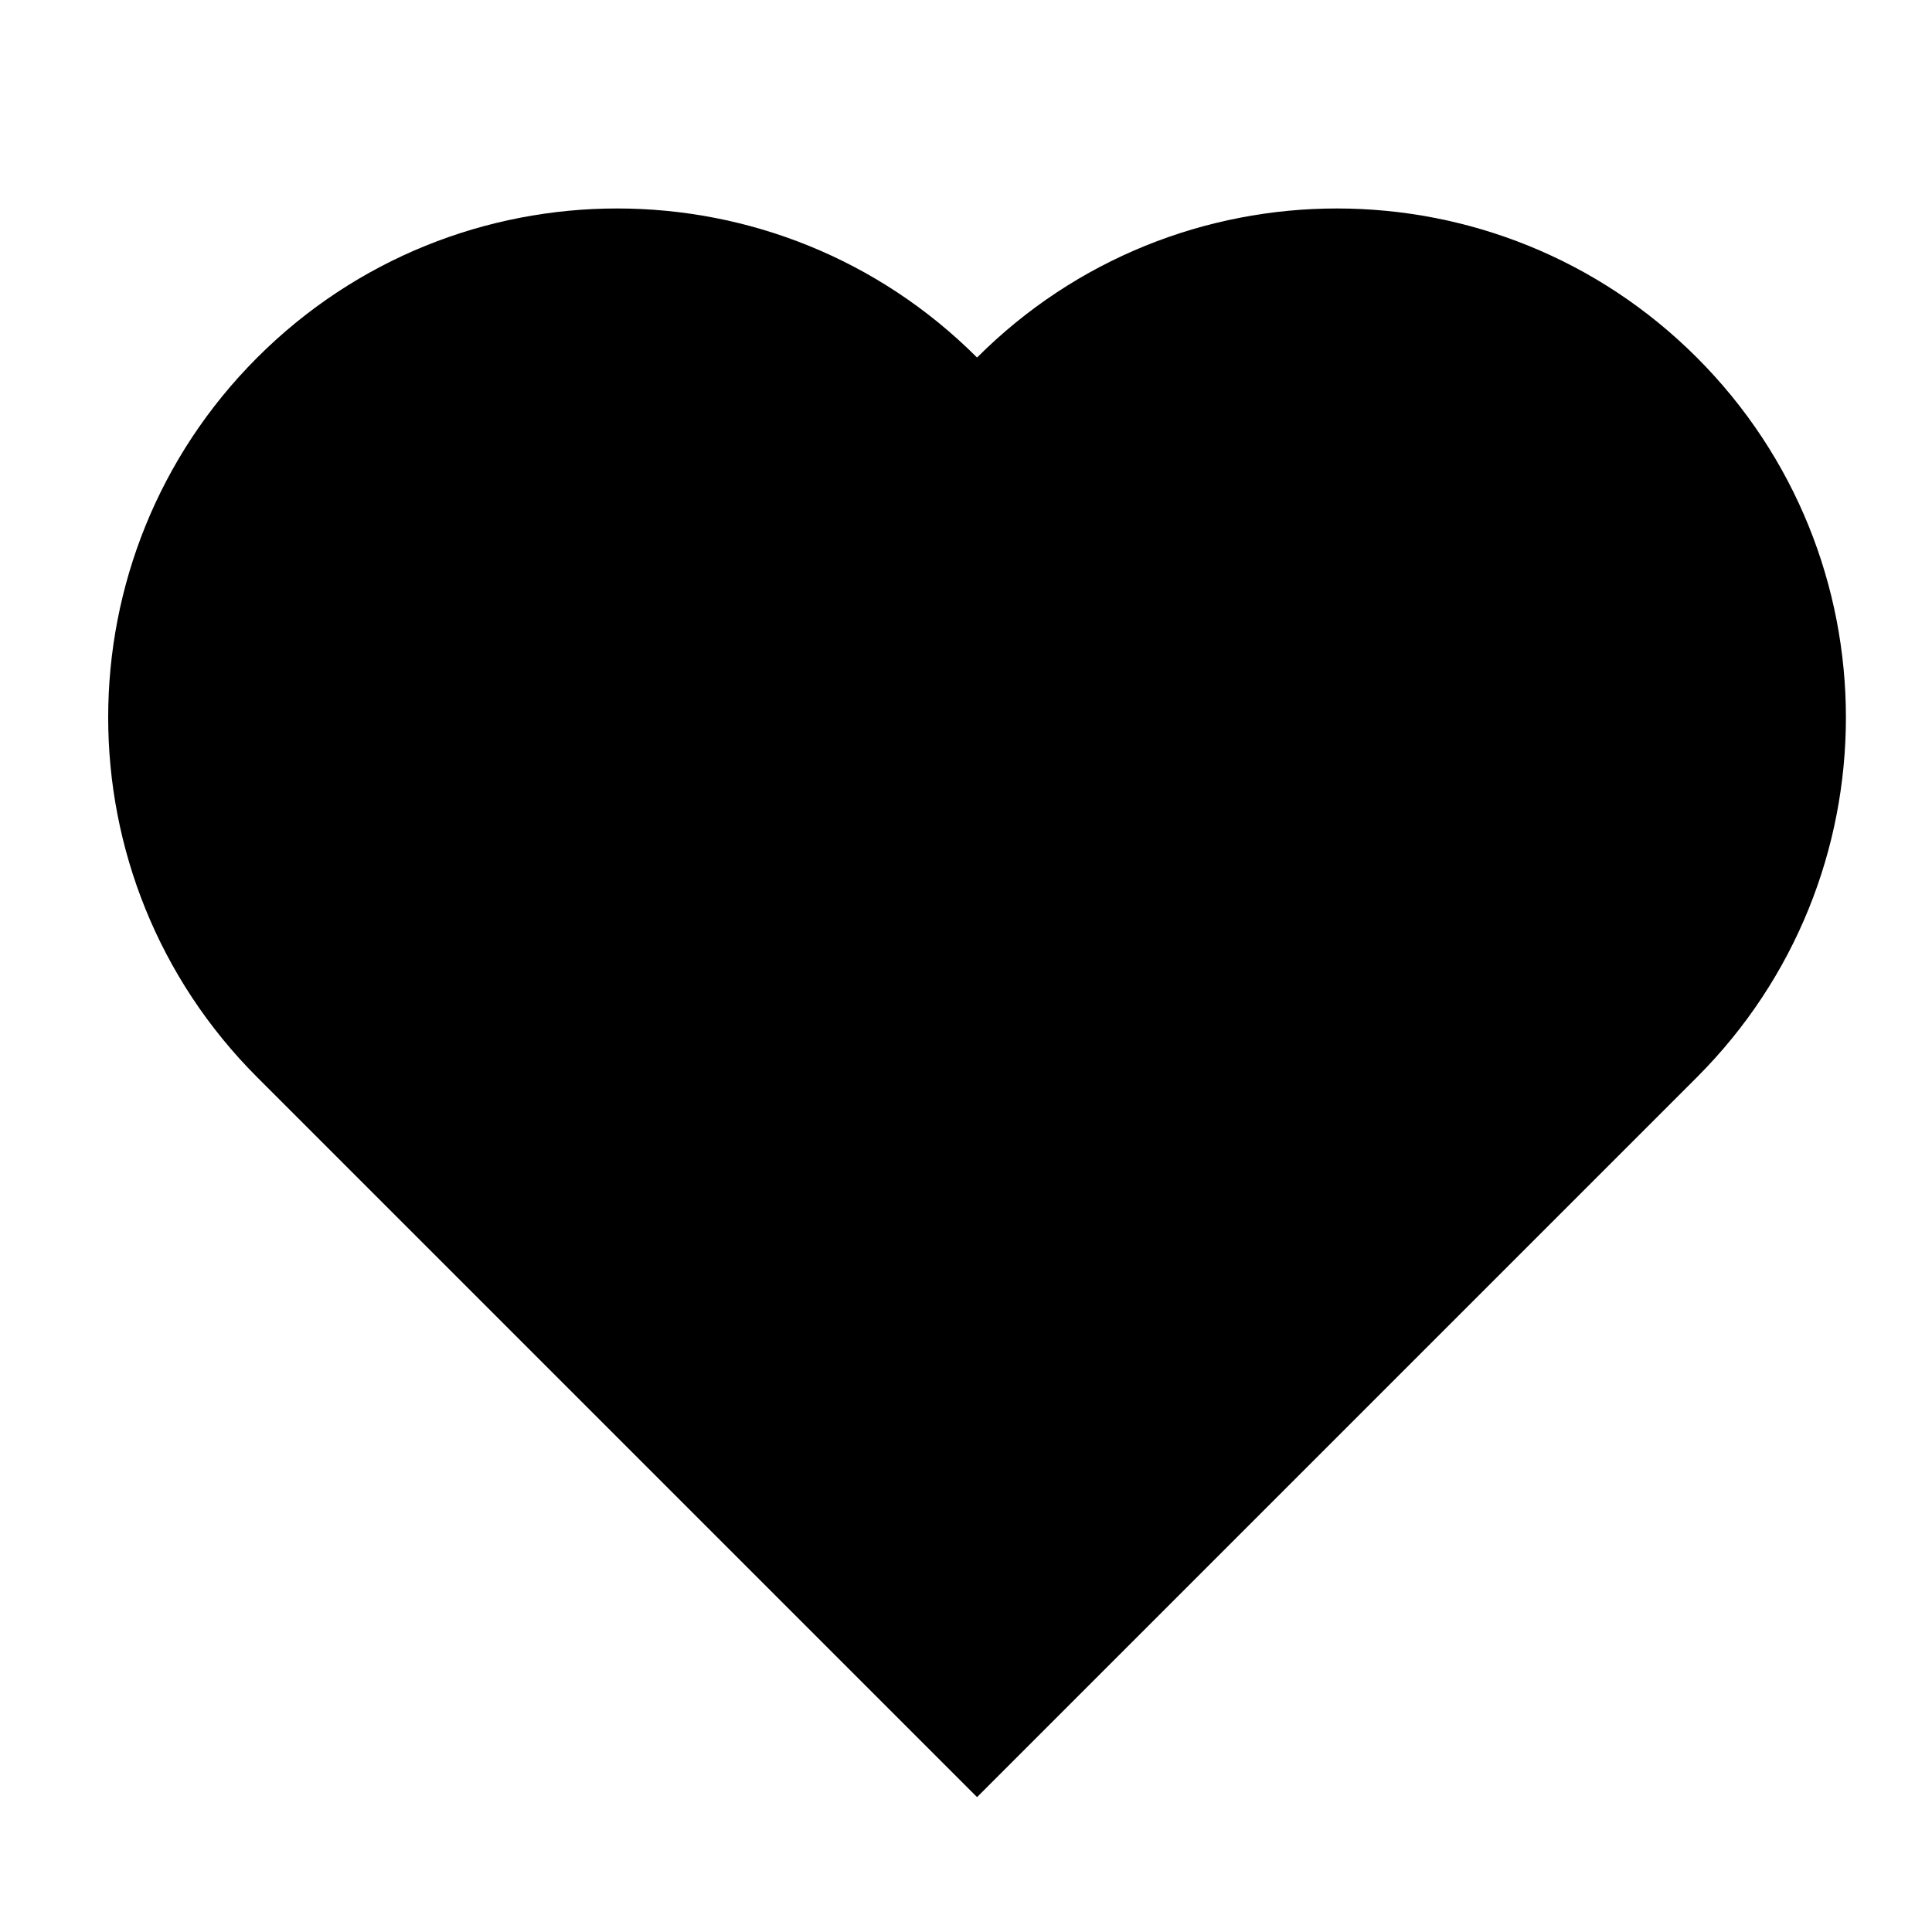
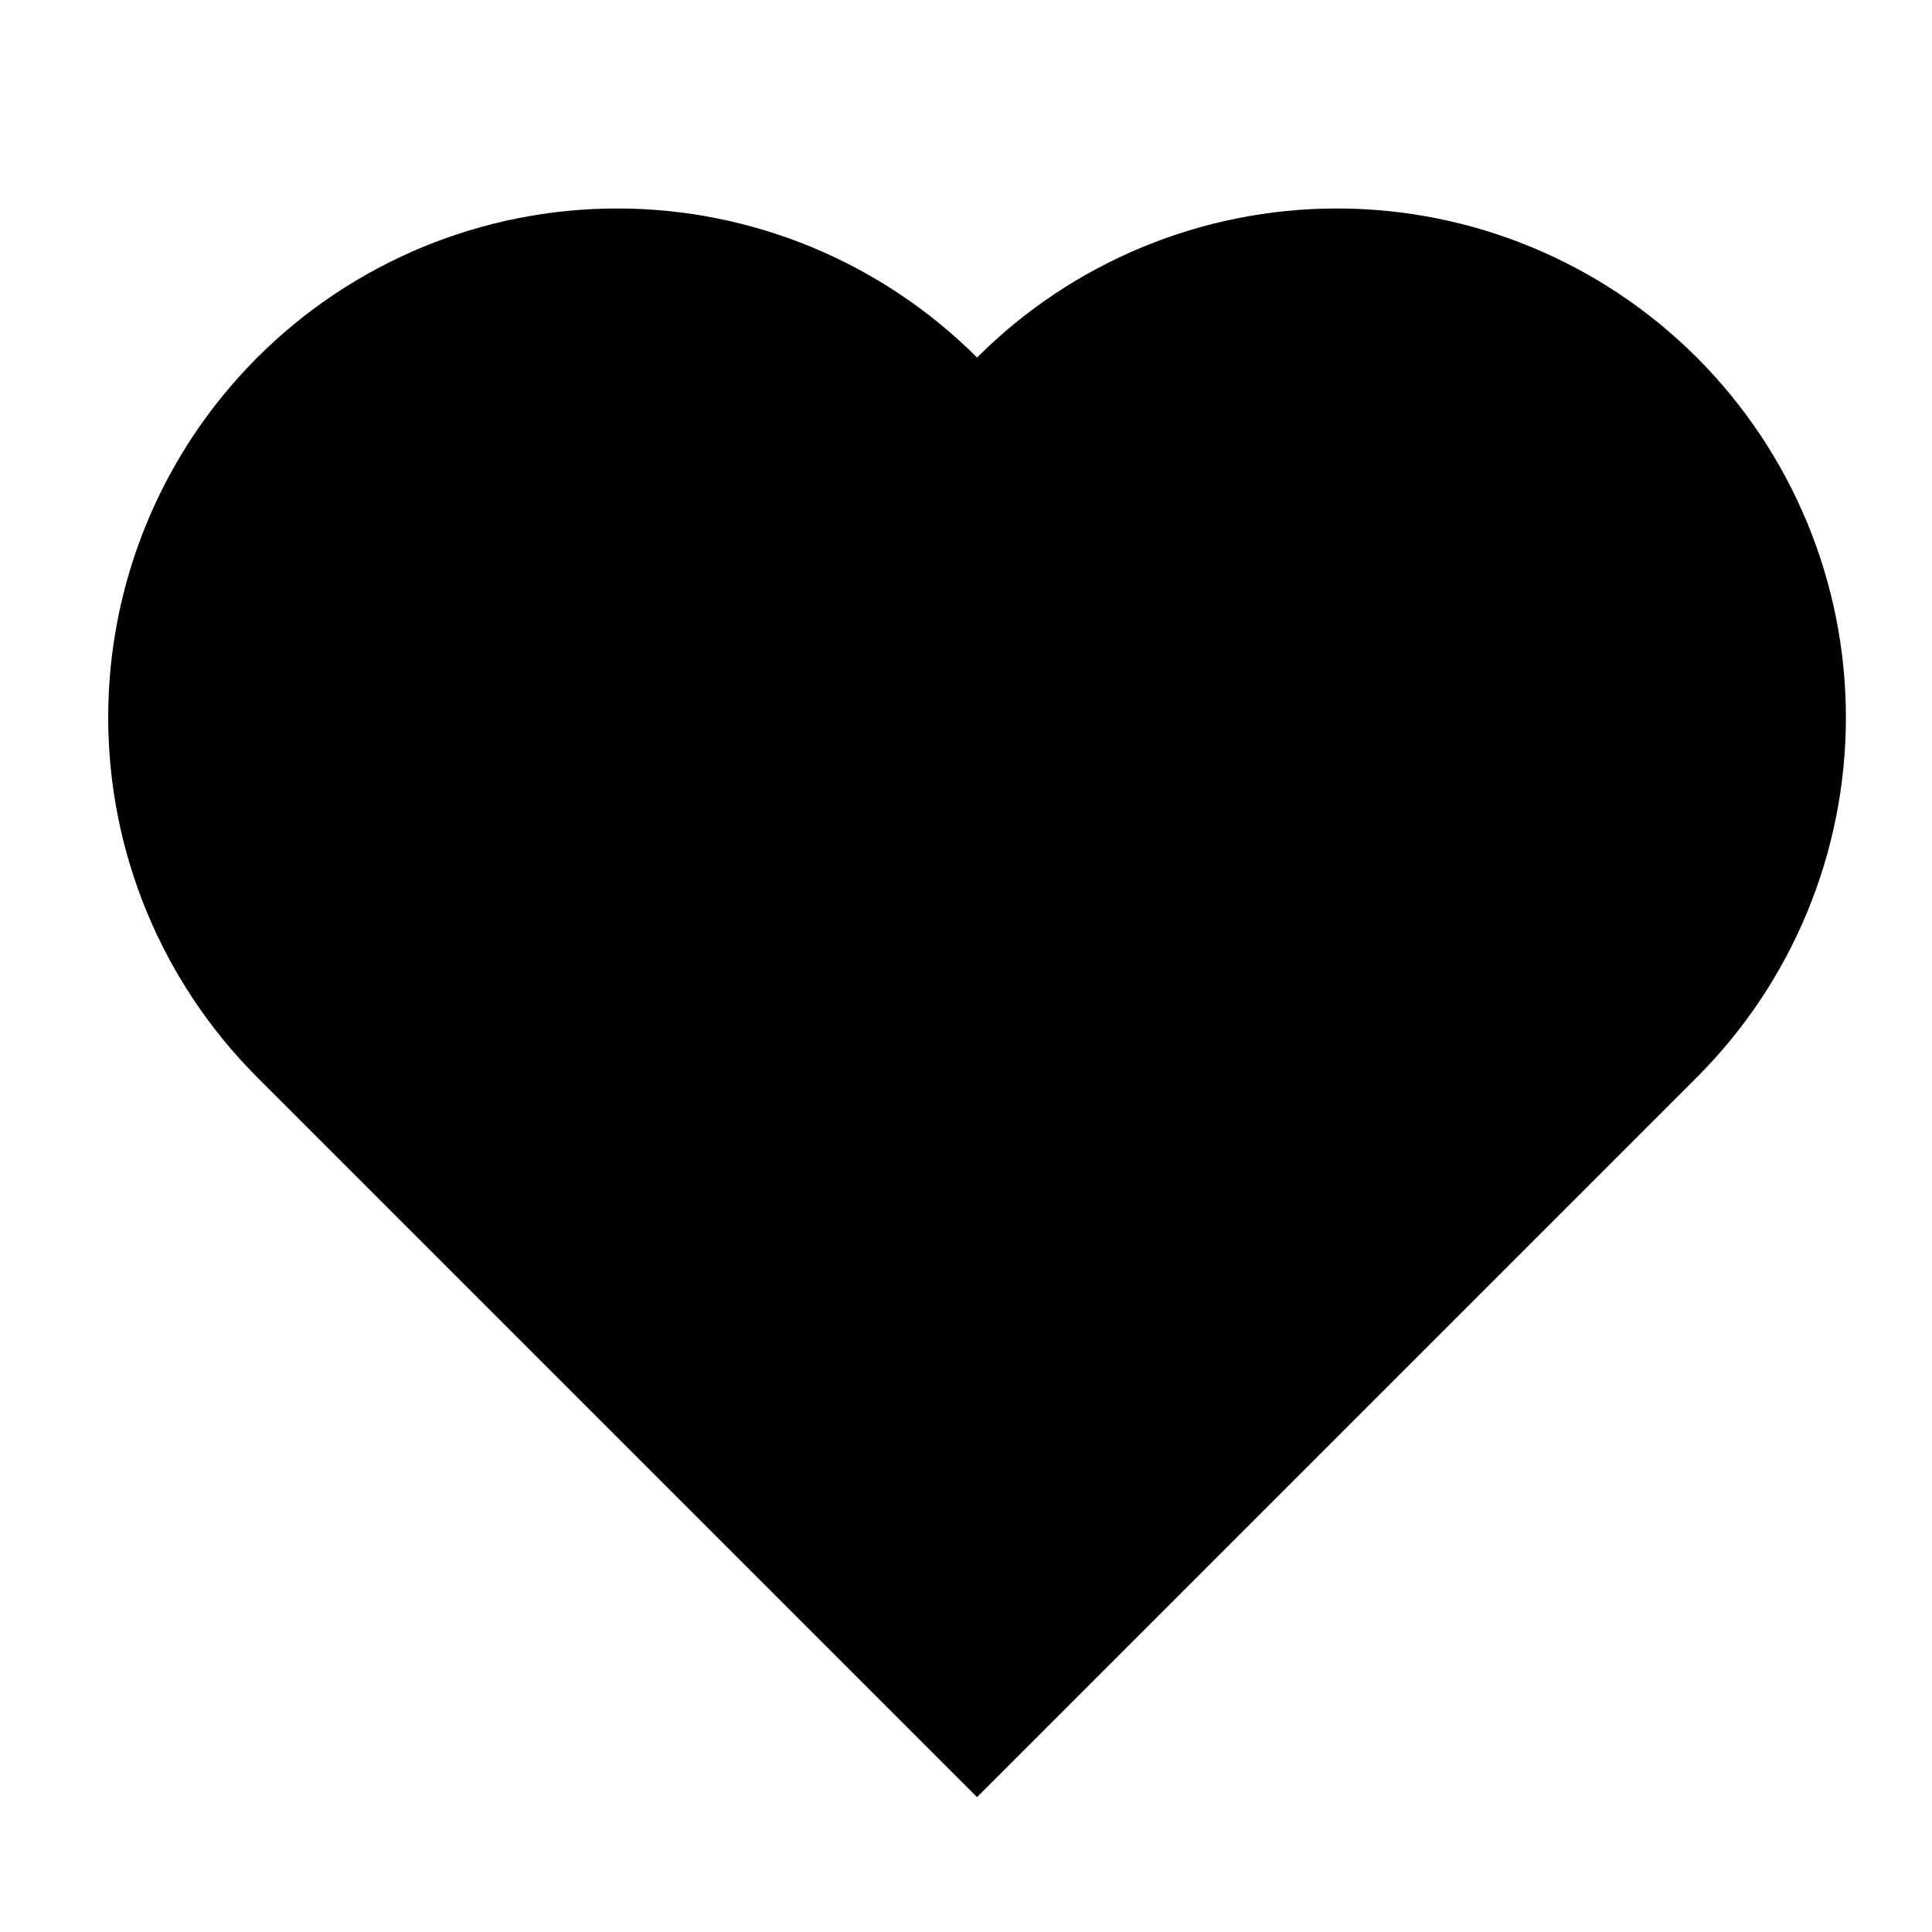
<svg xmlns="http://www.w3.org/2000/svg" viewBox="0 0 32 32" fill="none">
  <g clip-path="url(#clip0)">
-     <path d="M28.105 17.844L16.183 29.766 4.261 17.844A8.43 8.43 0 1116.183 5.922a8.43 8.43 0 0111.922 11.922z" fill="currentColor" />
+     <path d="M28.105 17.844L16.183 29.766L4.261 17.844C2.68 16.263 1.792 14.119 1.792 11.883C1.792 9.647 2.68 7.503 4.261 5.922C5.842 4.341 7.986 3.453 10.222 3.453C12.458 3.453 14.602 4.341 16.183 5.922C17.764 4.341 19.908 3.453 22.144 3.453C24.38 3.453 26.524 4.341 28.105 5.922C29.686 7.503 30.574 9.647 30.574 11.883C30.574 14.119 29.686 16.263 28.105 17.844L28.105 17.844Z" fill="currentColor" />
  </g>
  <defs>
    <clipPath id="clip0">
-       <path d="M0 0h32v32H0z" />
+       <path d="M0 0H32V32H0z" />
    </clipPath>
  </defs>
</svg>
